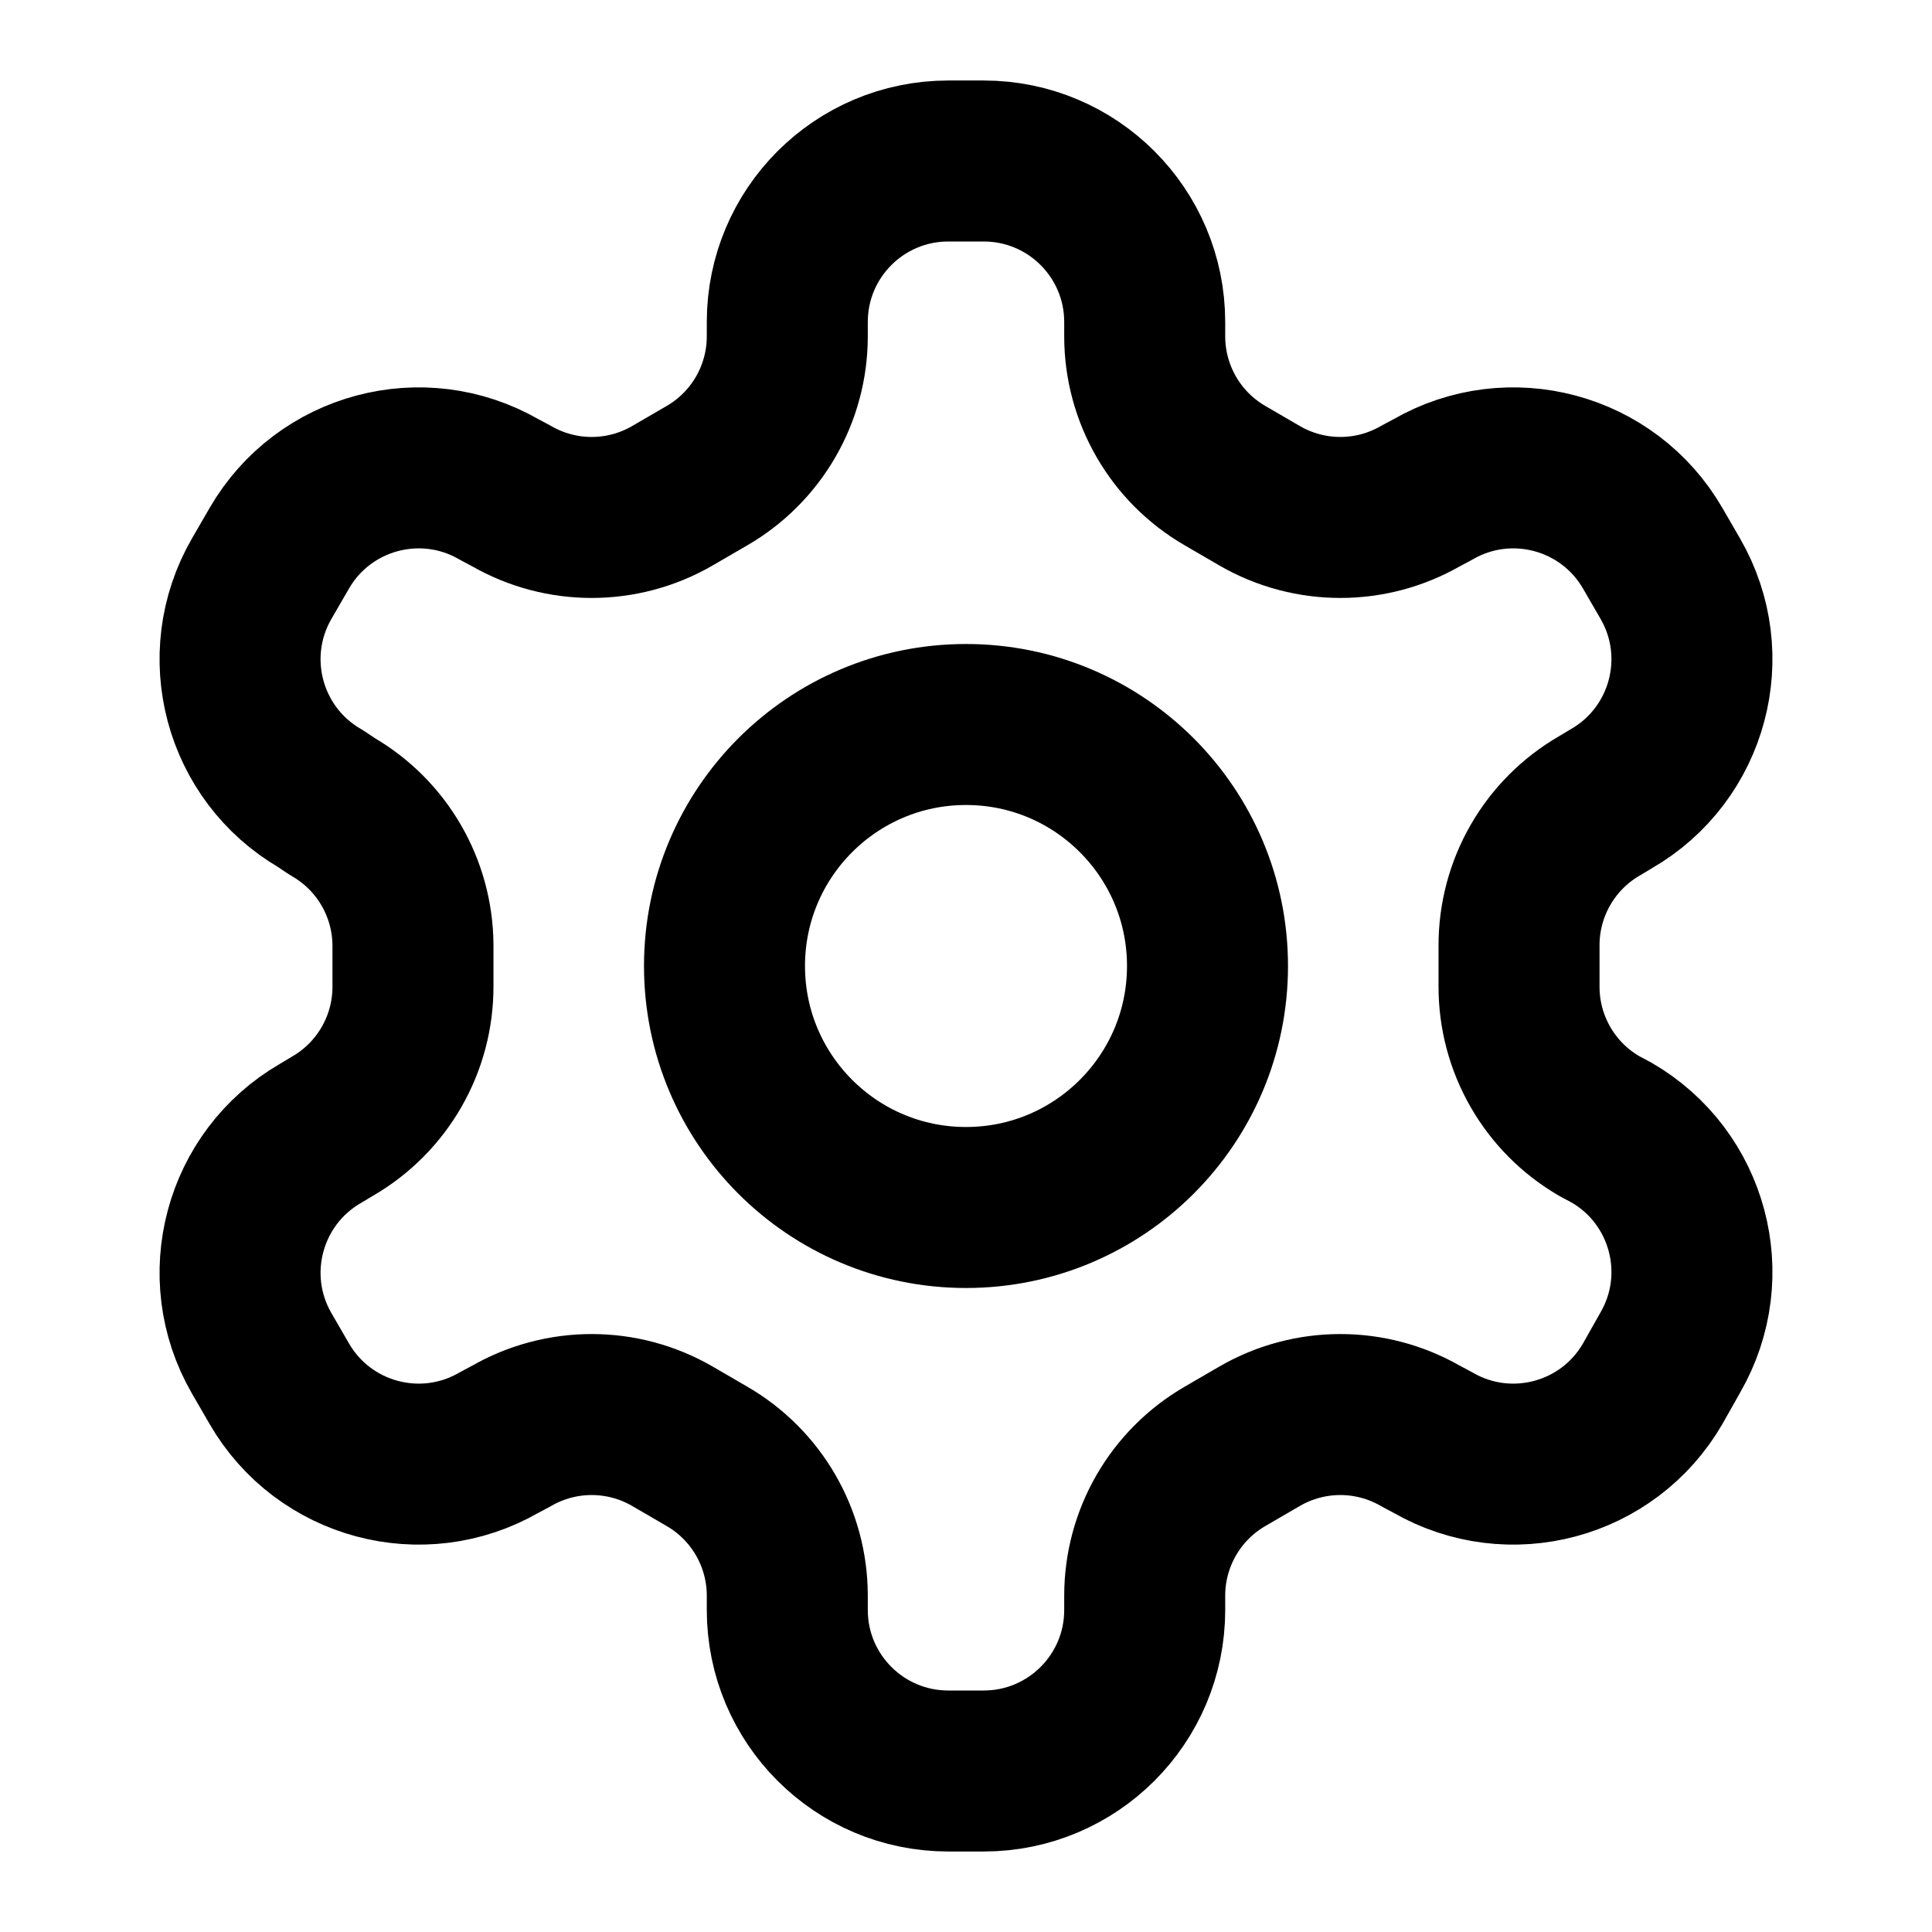
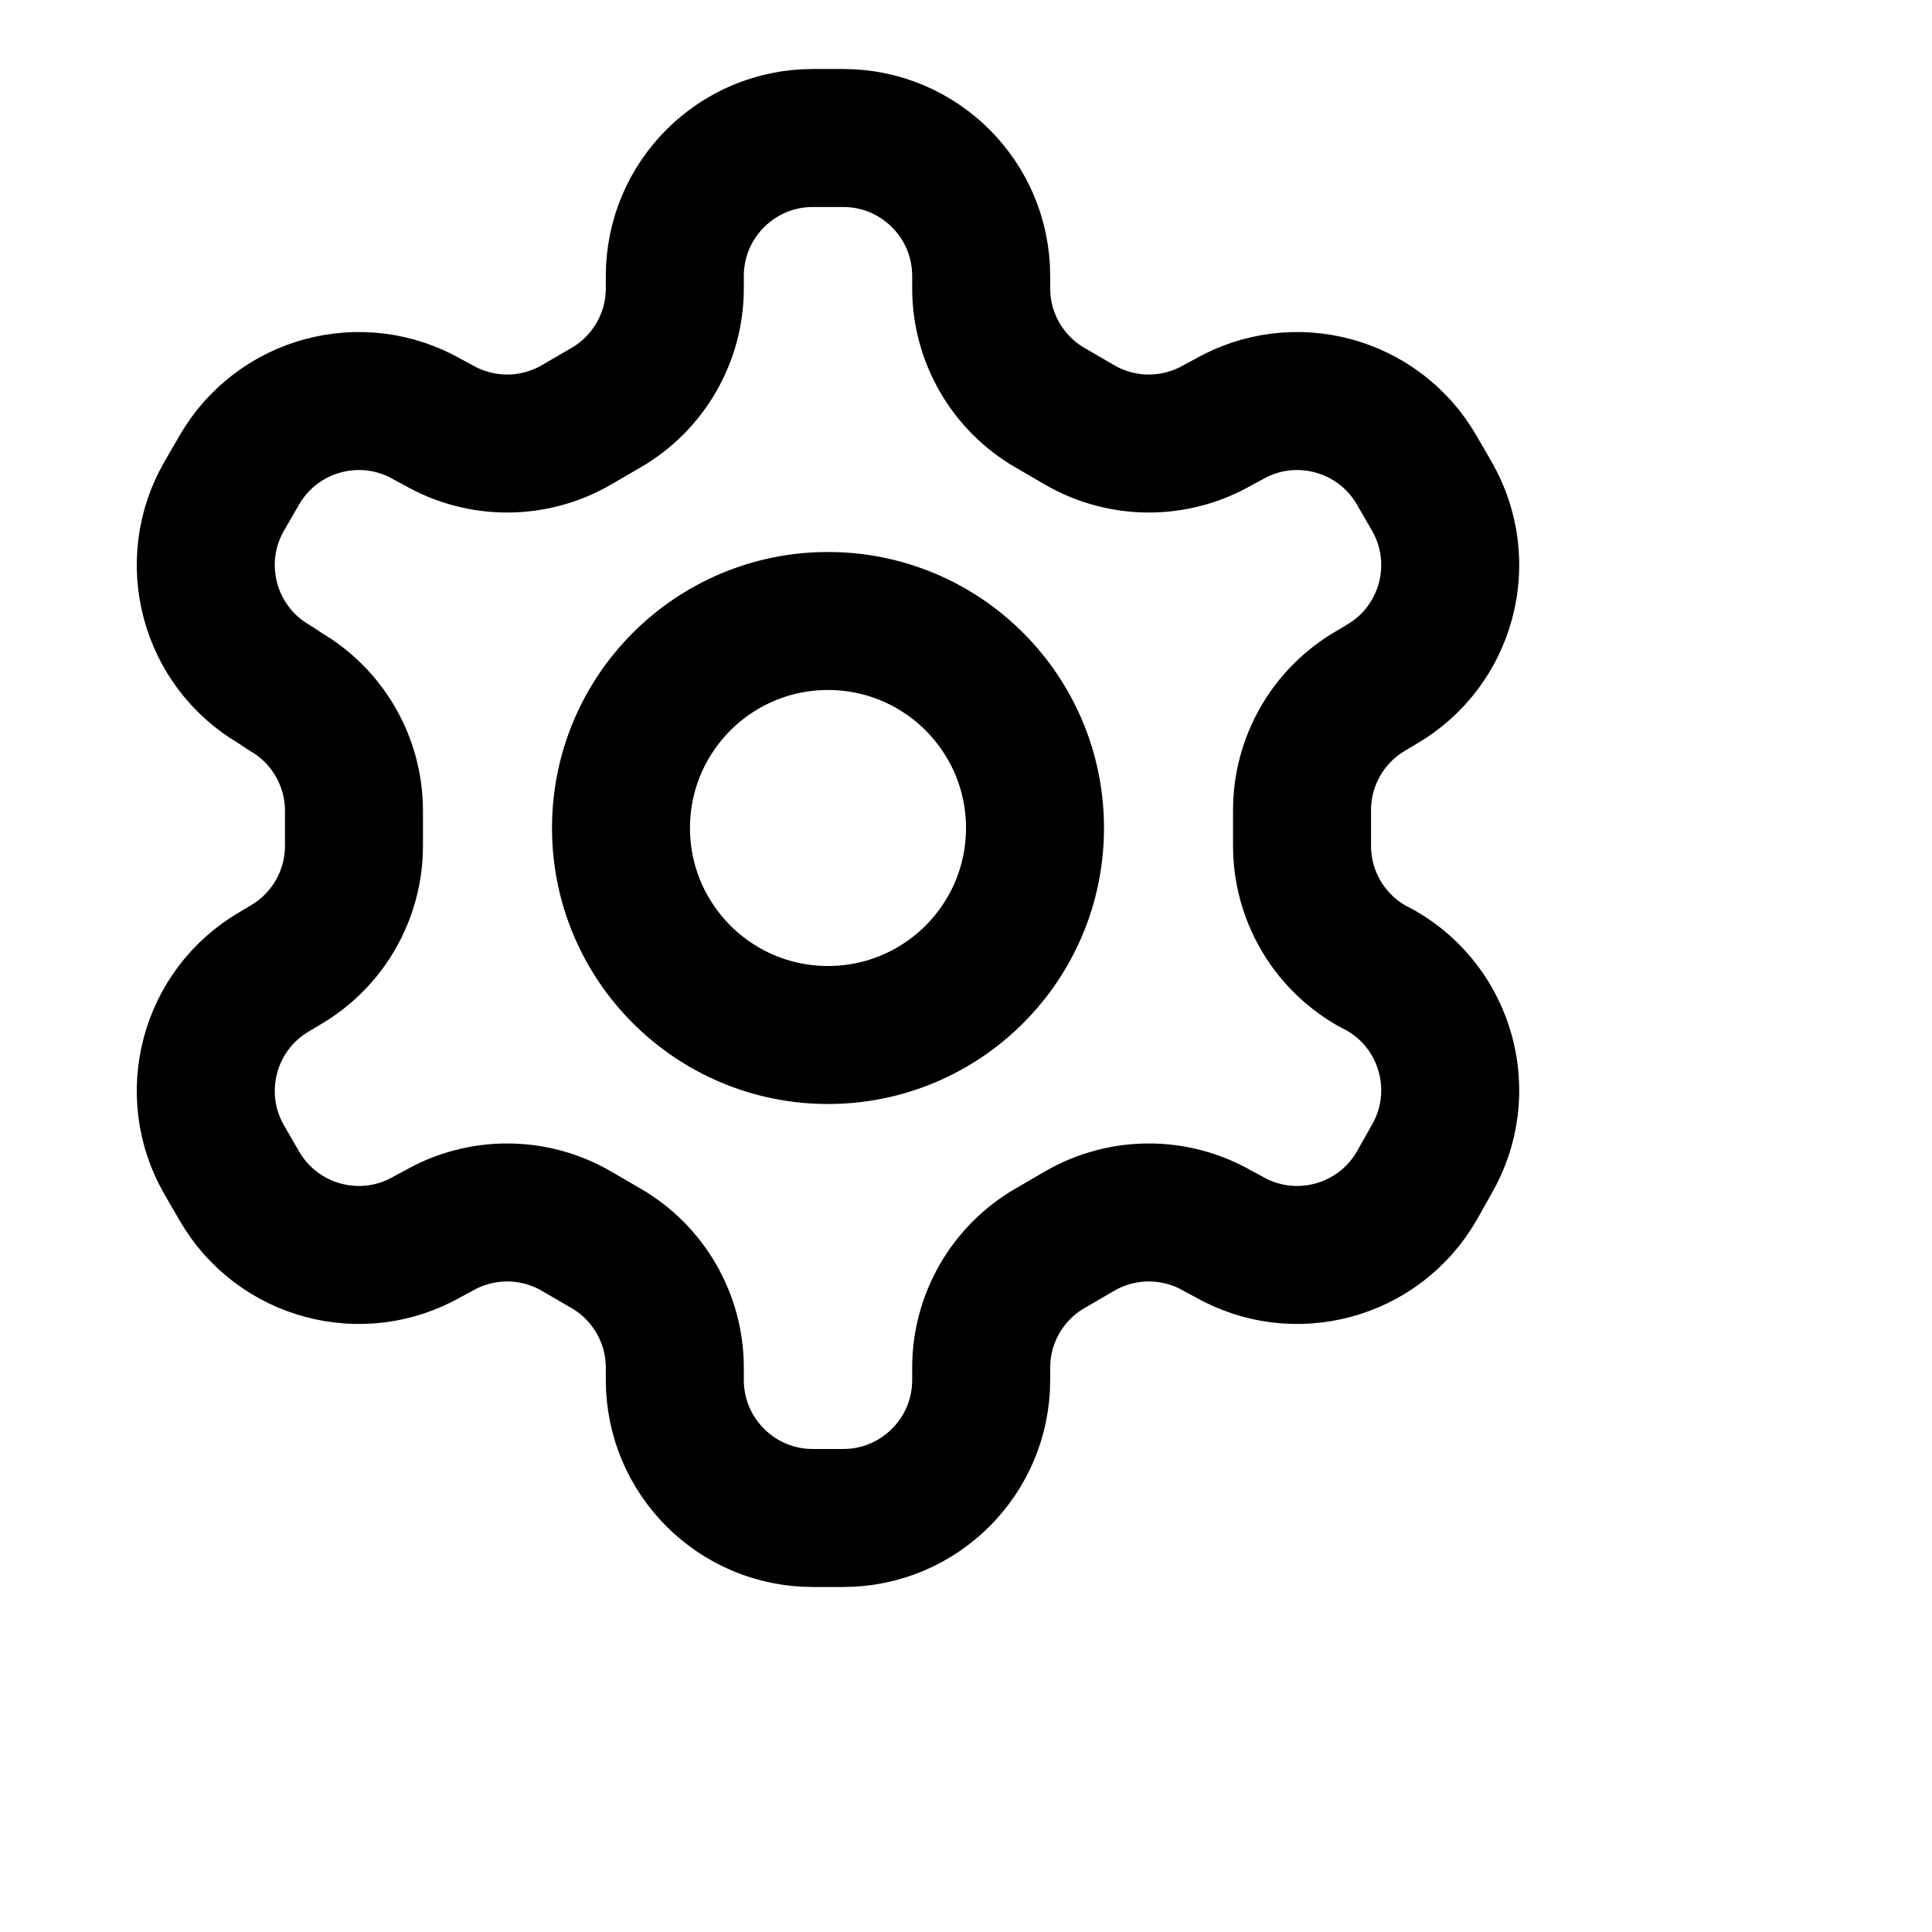
- <svg xmlns="http://www.w3.org/2000/svg" width="24" height="24" viewBox="0 0 24 24" fill="none" stroke="currentColor" stroke-width="2" stroke-linecap="round" stroke-linejoin="round" class="w-5 h-5">
+ <svg xmlns="http://www.w3.org/2000/svg" width="28" height="28" viewBox="0 0 28 28" fill="none" stroke="currentColor" stroke-width="2" stroke-linecap="round" stroke-linejoin="round" class="w-5 h-5">
  <path d="M12.22 2h-.44a2 2 0 0 0-2 2v.18a2 2 0 0 1-1 1.73l-.43.25a2 2 0 0 1-2 0l-.15-.08a2 2 0 0 0-2.73.73l-.22.38a2 2 0 0 0 .73 2.73l.15.1a2 2 0 0 1 1 1.72v.51a2 2 0 0 1-1 1.74l-.15.09a2 2 0 0 0-.73 2.73l.22.38a2 2 0 0 0 2.73.73l.15-.08a2 2 0 0 1 2 0l.43.25a2 2 0 0 1 1 1.73V20a2 2 0 0 0 2 2h.44a2 2 0 0 0 2-2v-.18a2 2 0 0 1 1-1.73l.43-.25a2 2 0 0 1 2 0l.15.08a2 2 0 0 0 2.73-.73l.22-.39a2 2 0 0 0-.73-2.73l-.15-.08a2 2 0 0 1-1-1.74v-.5a2 2 0 0 1 1-1.74l.15-.09a2 2 0 0 0 .73-2.73l-.22-.38a2 2 0 0 0-2.73-.73l-.15.08a2 2 0 0 1-2 0l-.43-.25a2 2 0 0 1-1-1.73V4a2 2 0 0 0-2-2z" />
  <circle cx="12" cy="12" r="3" />
</svg>
